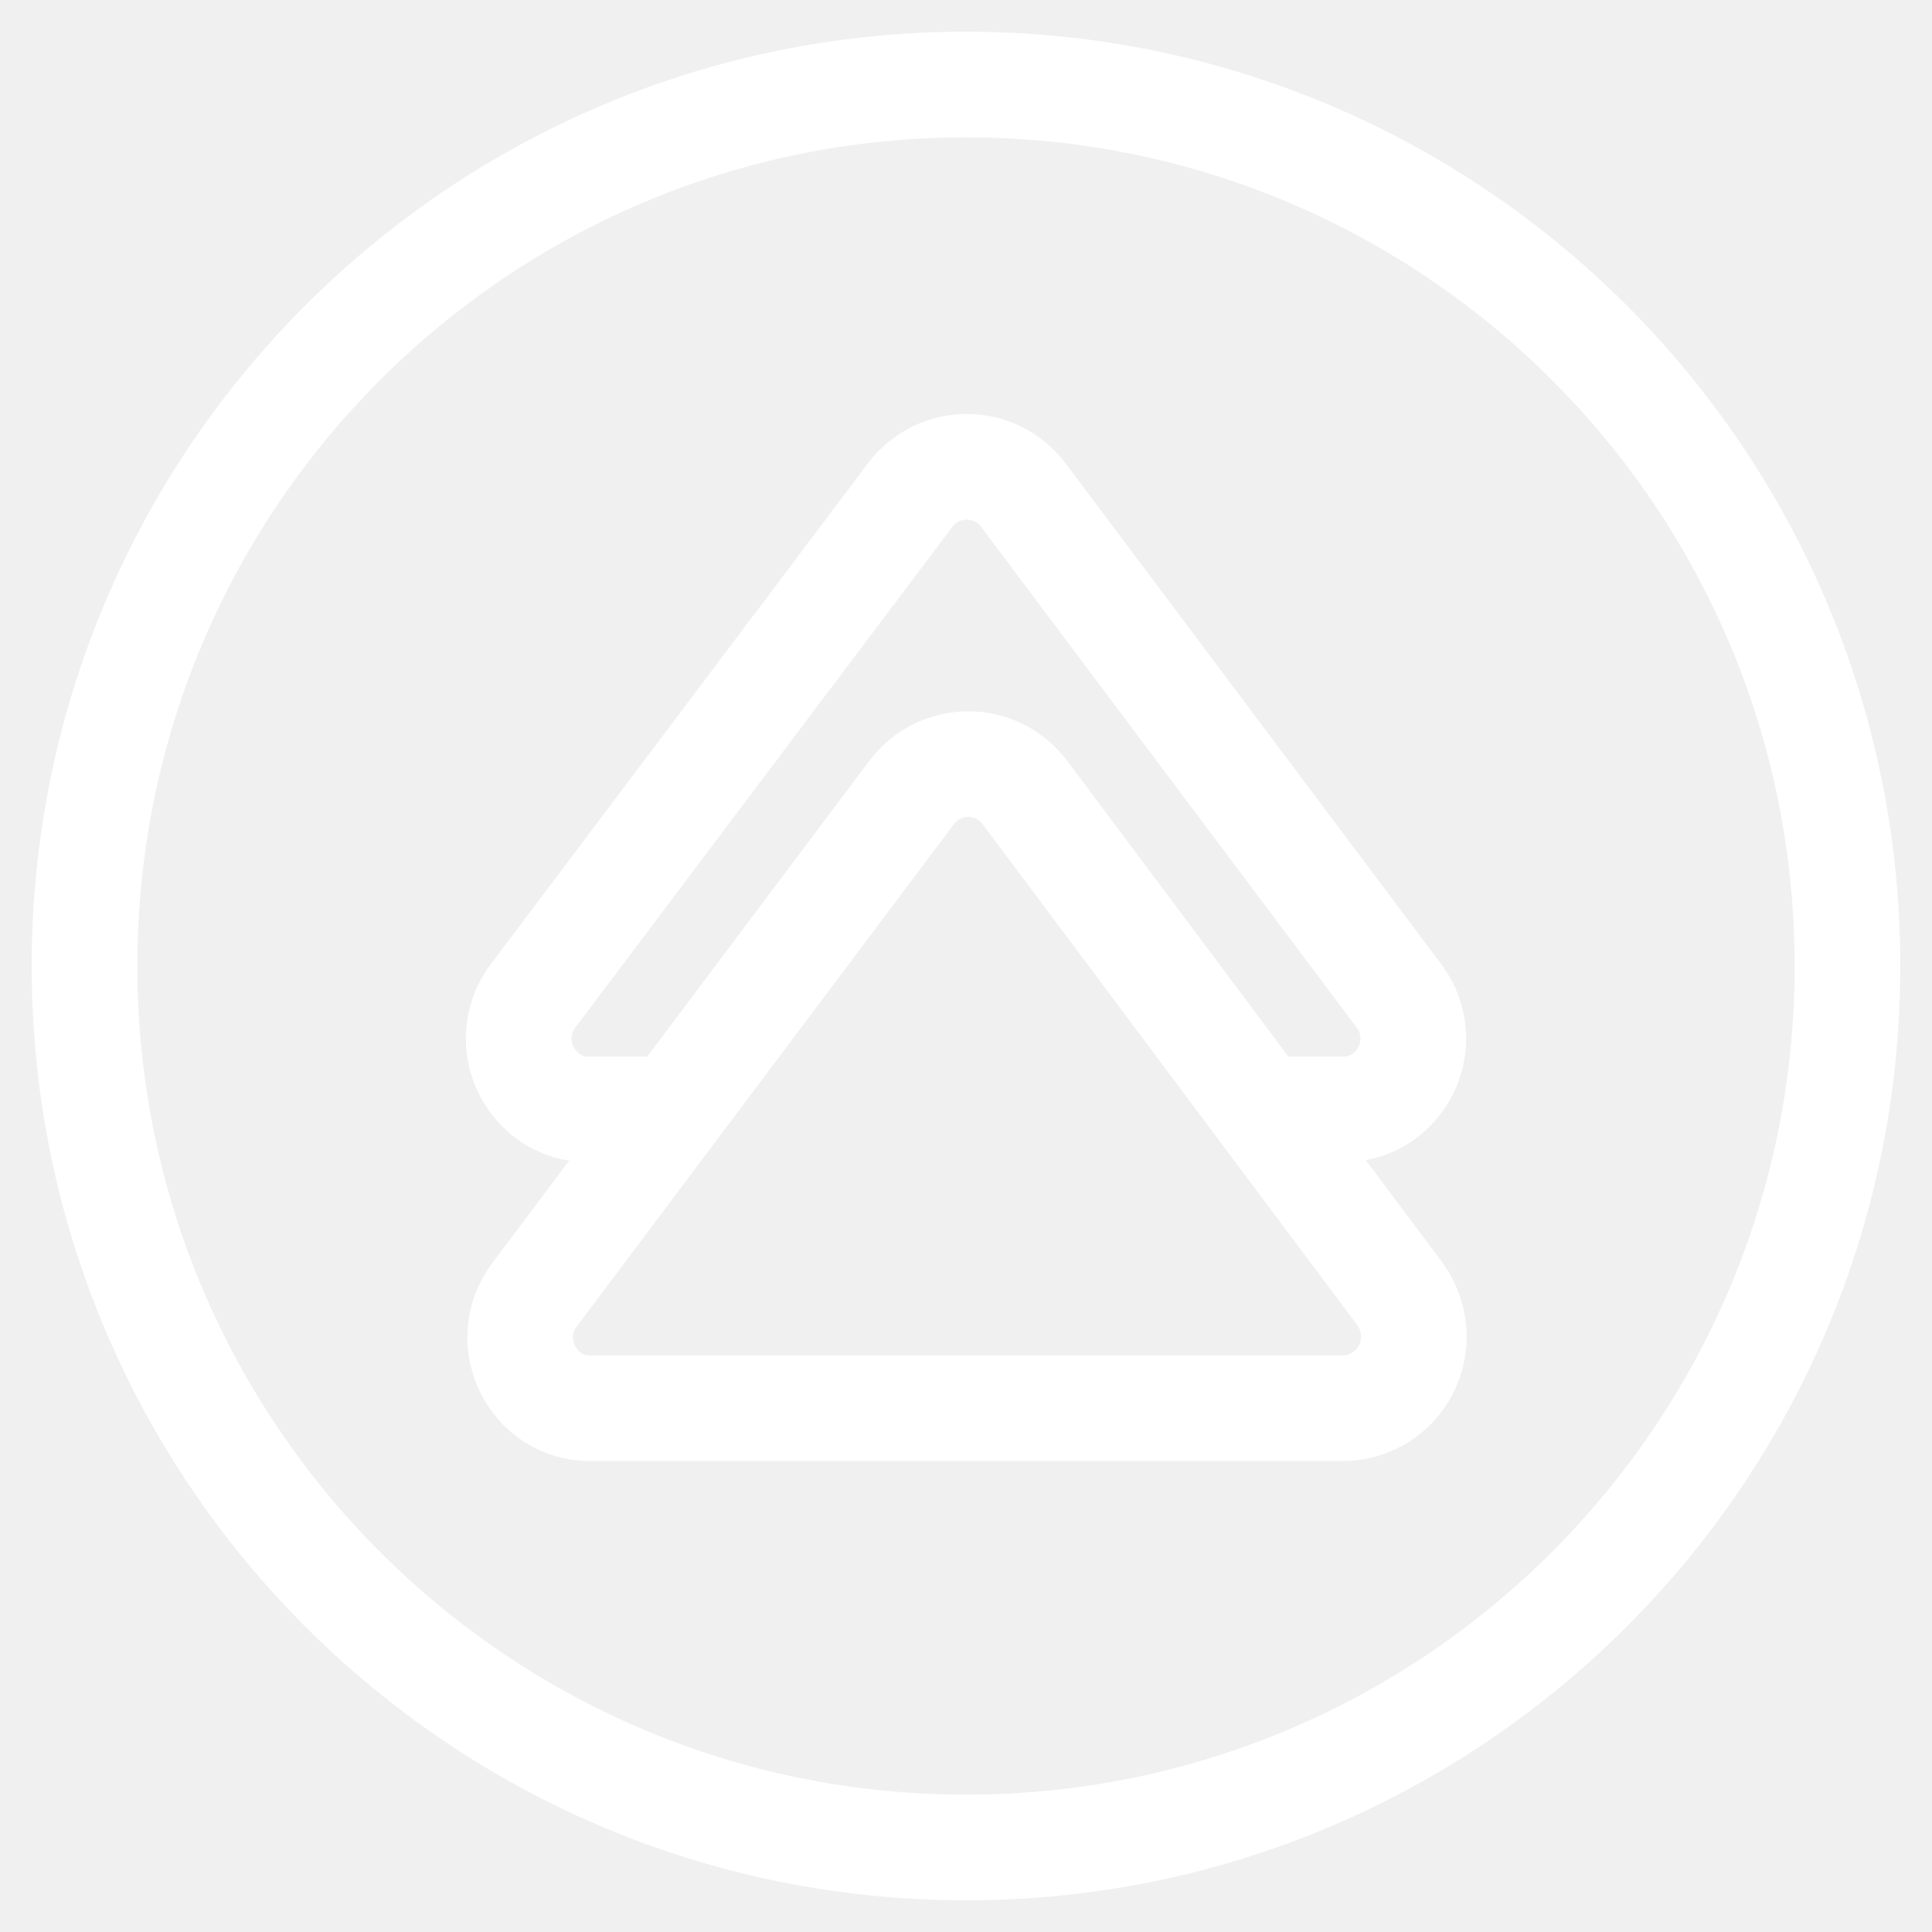
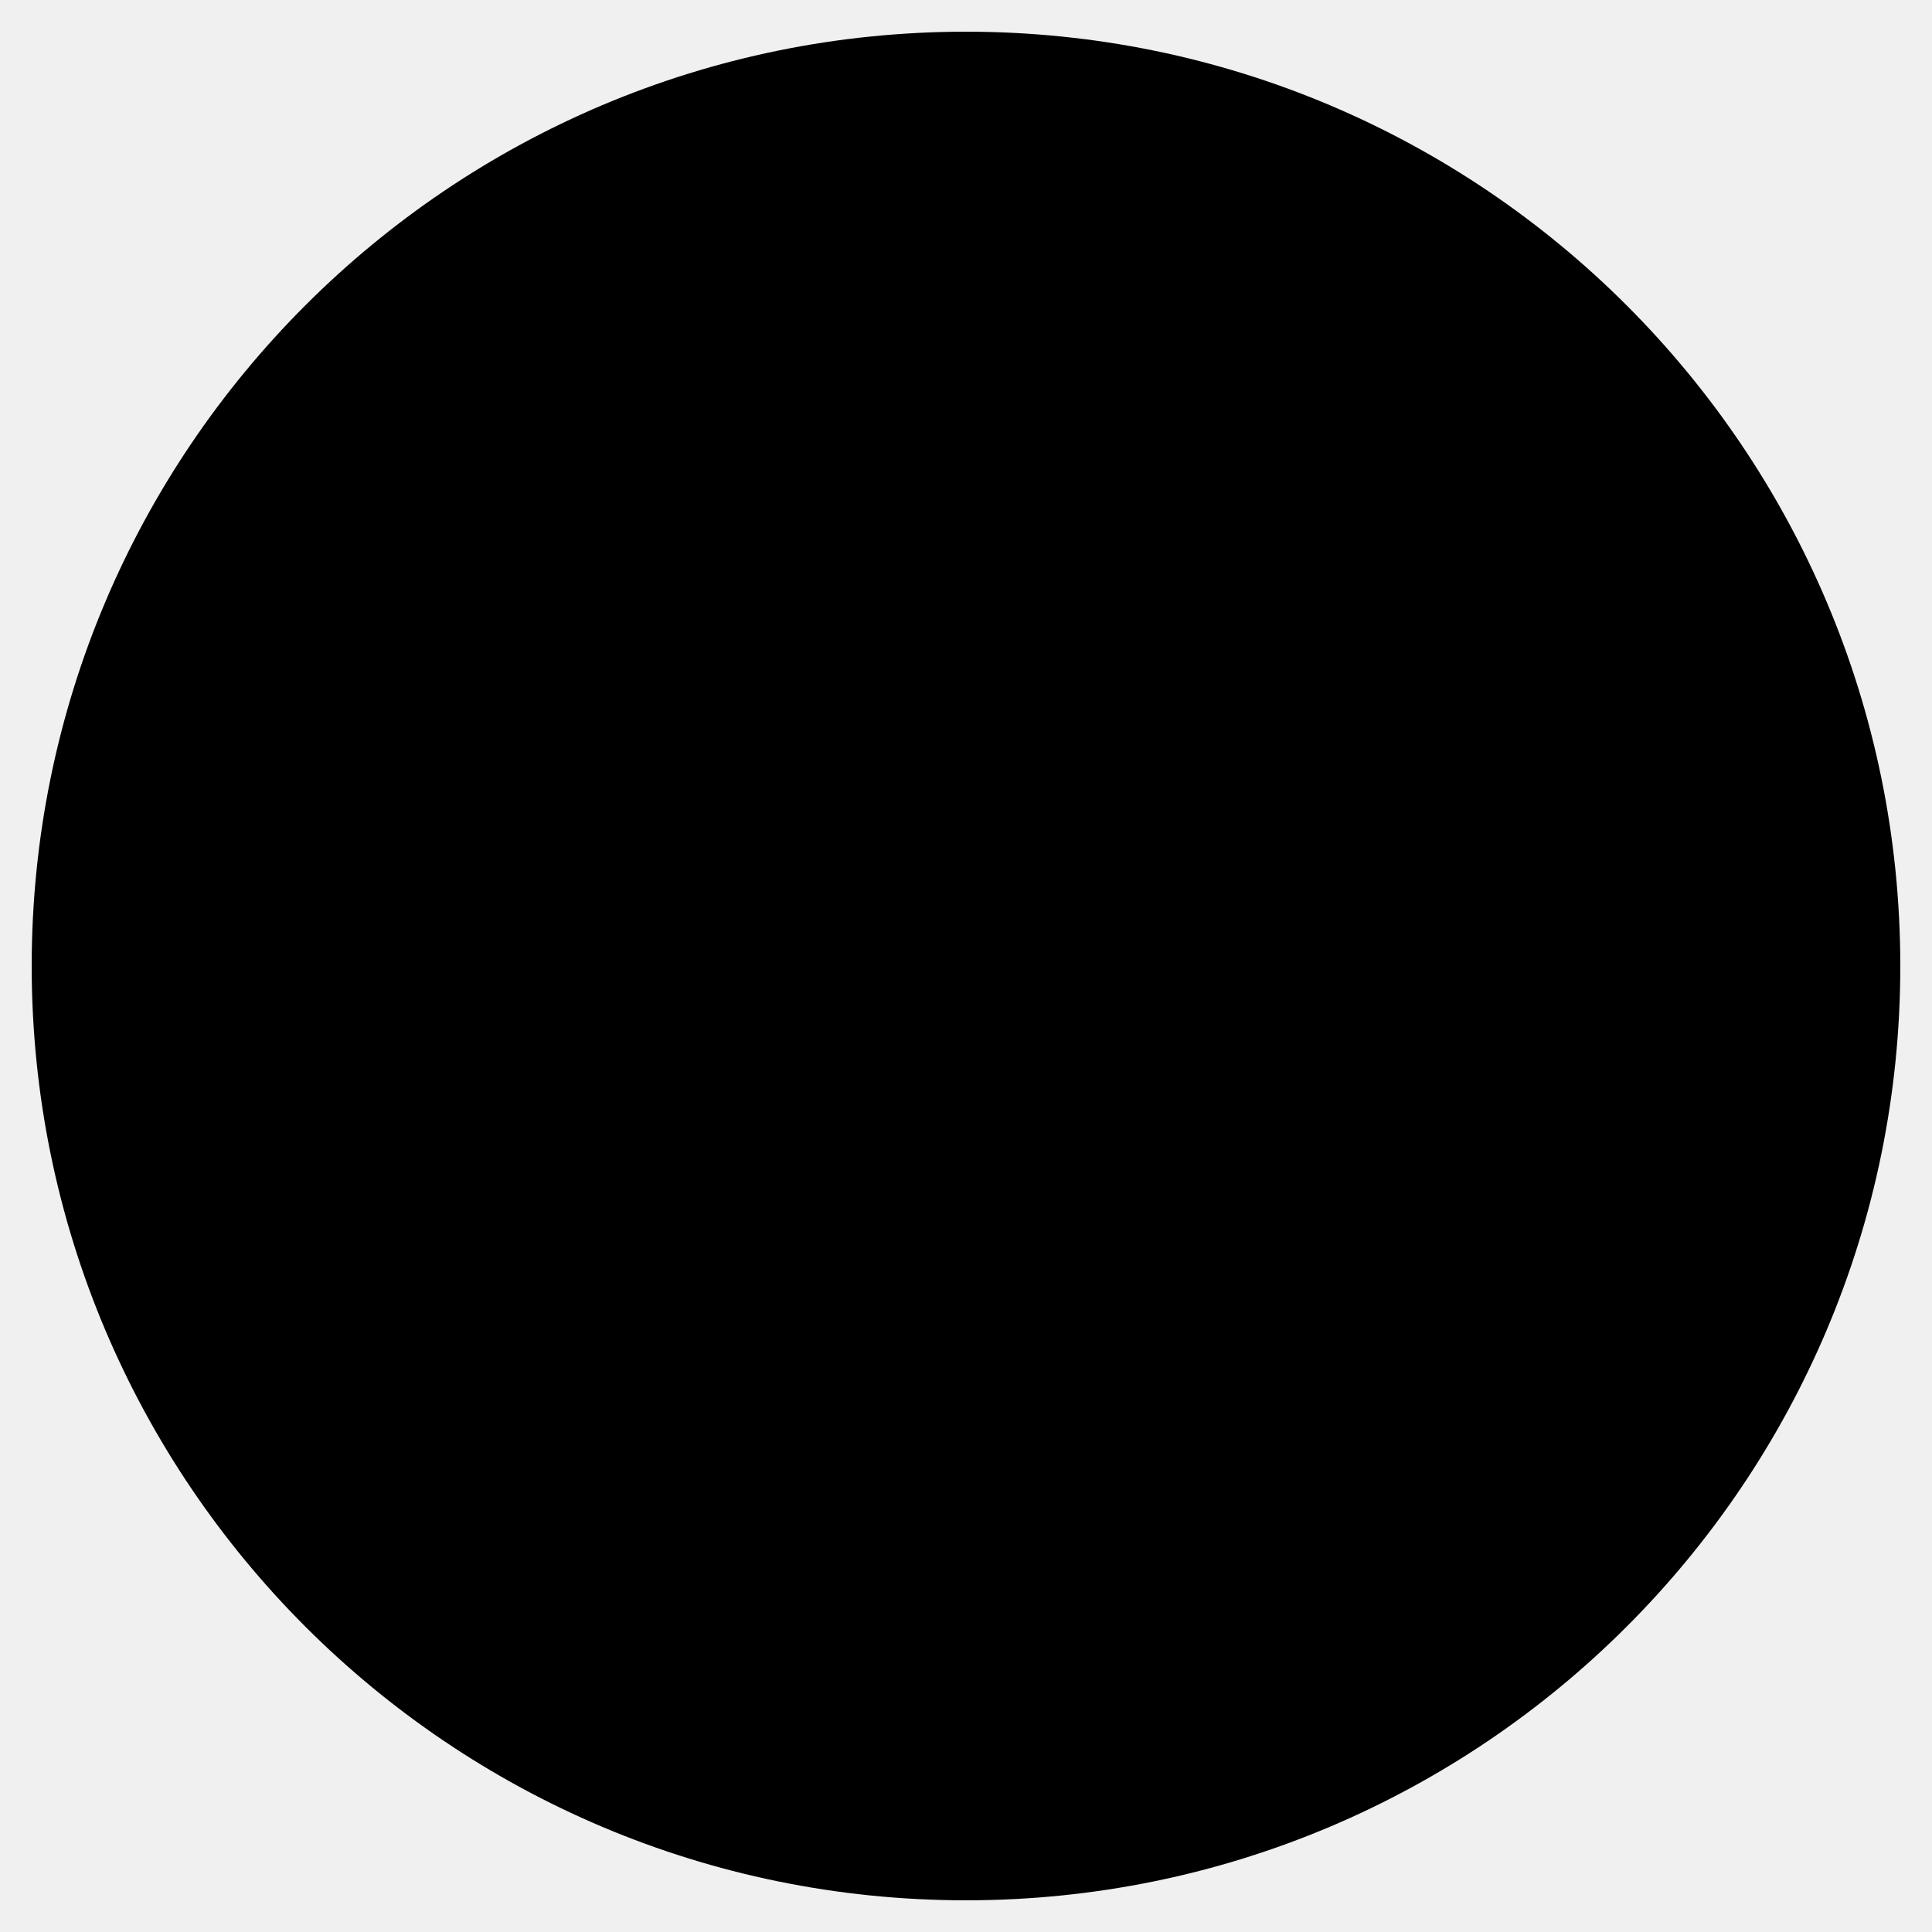
<svg xmlns="http://www.w3.org/2000/svg" version="1.1" id="Слой_1" x="0px" y="0px" viewBox="0 0 128 128" enable-background="new 0 0 128 128" xml:space="preserve">
-   <circle class="load-circle" id="XMLID_1_" fill="none" stroke="#FFFFFF" stroke-width="7" stroke-miterlimit="10" cx="64" cy="64" r="58.4" />
+   <circle class="load-circle" stroke="currentColor" id="XMLID_1_" stroke-width="7" stroke-miterlimit="10" cx="64" cy="64" r="58.4" />
  <g id="XMLID_5_">
-     <path class="load-triangles lt-1" id="XMLID_7_" fill="none" stroke="#FFFFFF" stroke-width="7" stroke-linecap="round" stroke-miterlimit="10" d="M83.9,73.5   h5.1c3.8,0,6-4.4,3.7-7.5L67.8,32.8c-1.9-2.5-5.6-2.5-7.5,0L35.3,66c-2.3,3.1-0.1,7.5,3.7,7.5h5.1" />
+     <path class="load-triangles lt-1" stroke="" id="XMLID_7_" stroke-width="7" stroke-linecap="round" stroke-miterlimit="10" d="M83.9,73.5   h5.1c3.8,0,6-4.4,3.7-7.5L67.8,32.8c-1.9-2.5-5.6-2.5-7.5,0L35.3,66c-2.3,3.1-0.1,7.5,3.7,7.5h5.1" />
  </g>
-   <path class="load-triangles lt-2" id="XMLID_4_" fill="none" stroke="#FFFFFF" stroke-width="7" stroke-miterlimit="10" d="M88.9,93.3H39.1c-3.8,0-6-4.4-3.7-7.5  l25-33.3c1.9-2.5,5.6-2.5,7.5,0l24.9,33.3C95,89,92.8,93.3,88.9,93.3z" />
+   <path class="load-triangles lt-2" stroke="" id="XMLID_4_" stroke-width="7" stroke-miterlimit="10" d="M88.9,93.3H39.1c-3.8,0-6-4.4-3.7-7.5  l25-33.3c1.9-2.5,5.6-2.5,7.5,0l24.9,33.3C95,89,92.8,93.3,88.9,93.3z" />
</svg>
